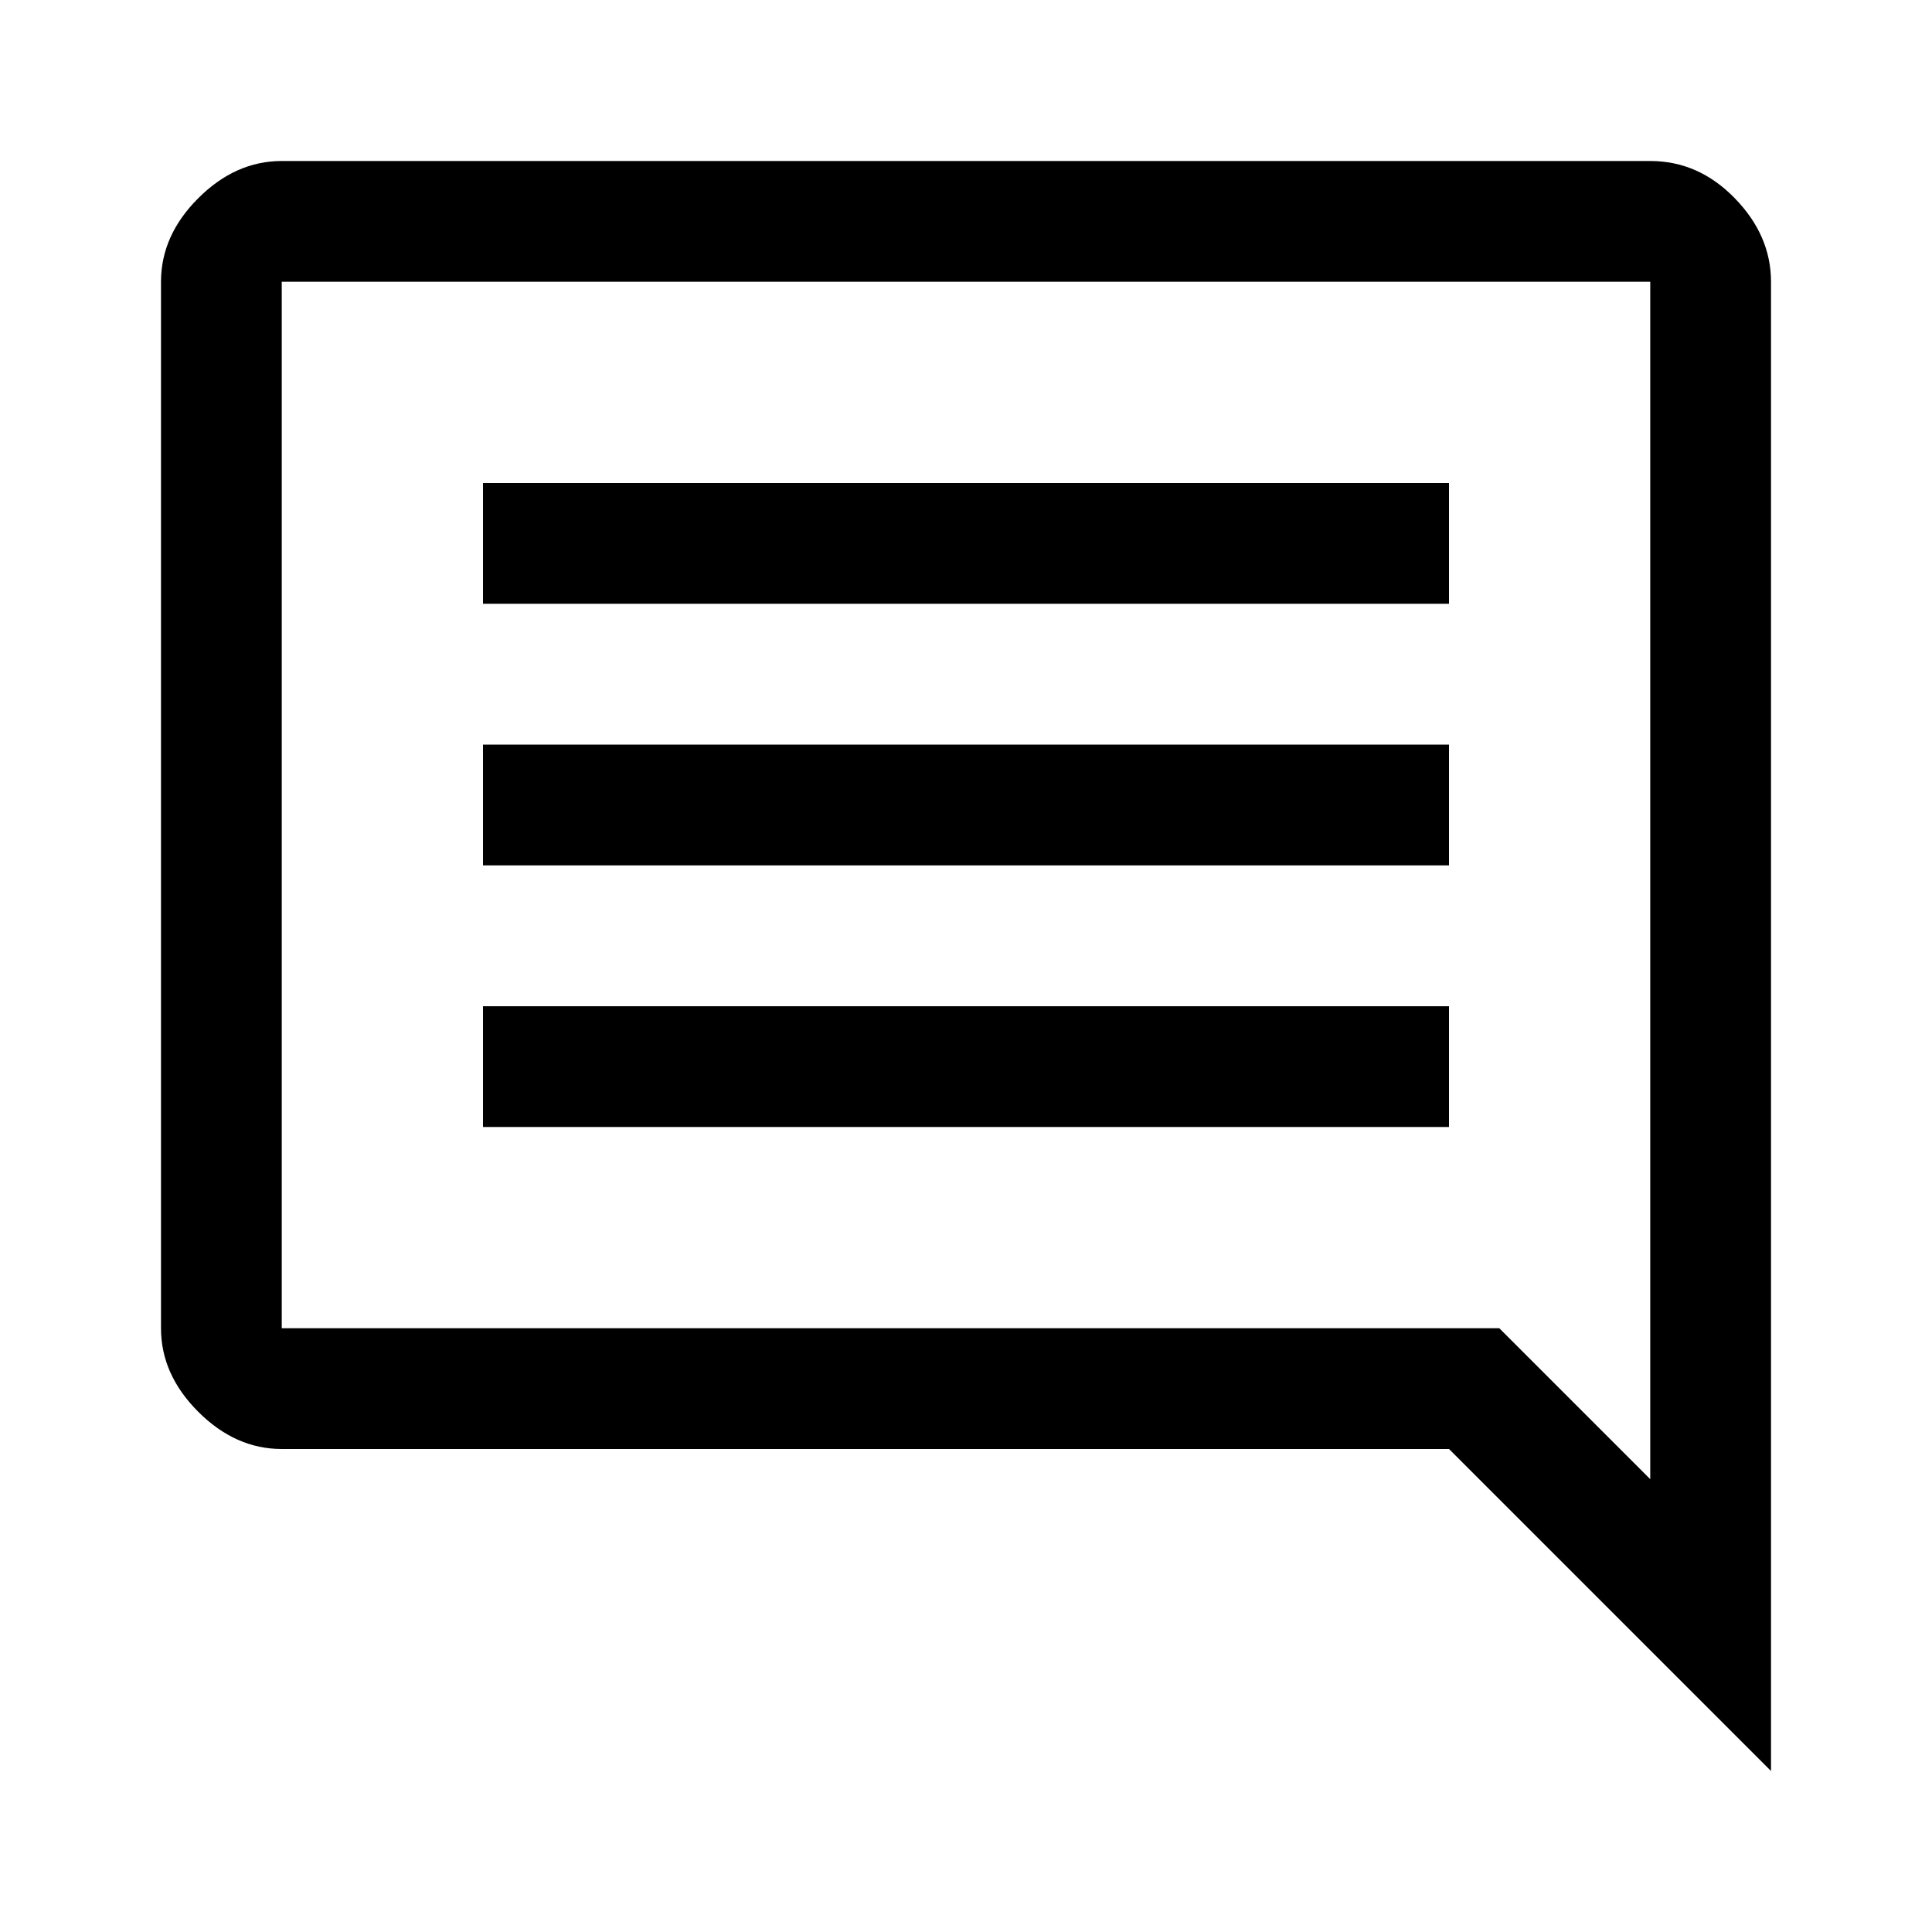
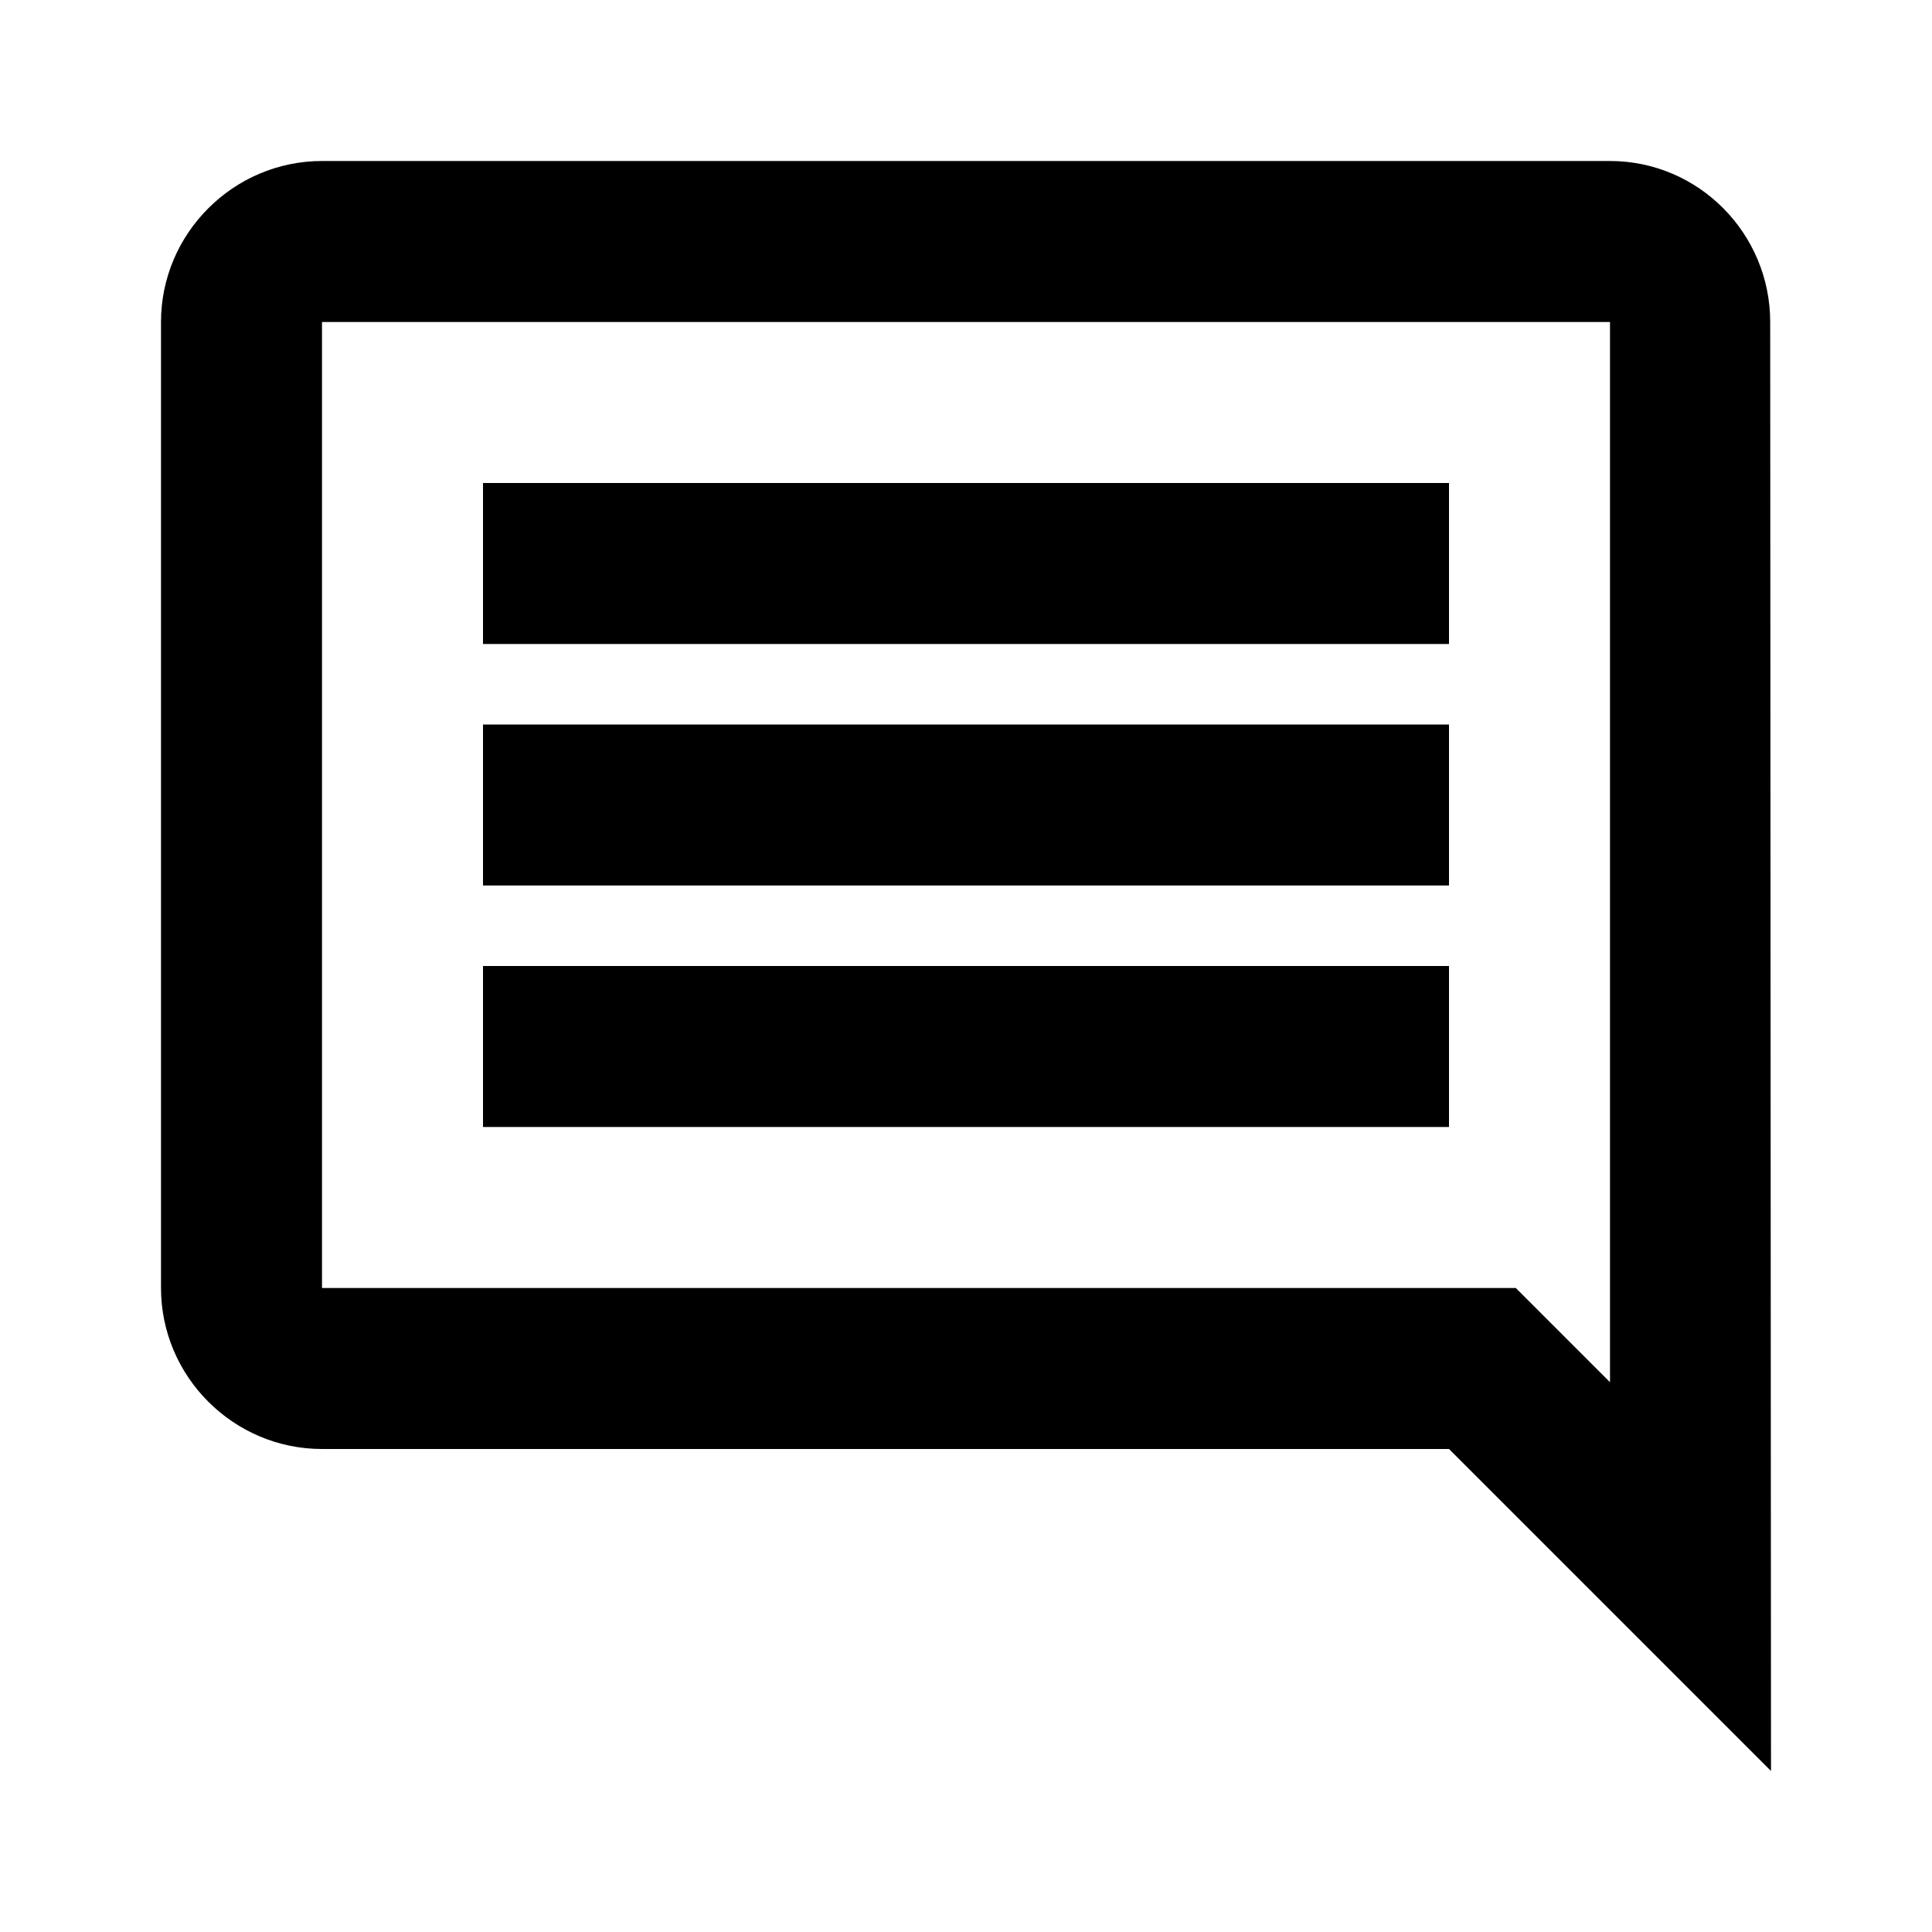
- <svg xmlns="http://www.w3.org/2000/svg" height="48" width="48">
-   <path d="M12 28h24v-3H12Zm0-6.5h24v-3H12Zm0-6.5h24v-3H12Zm32 29-8-8H7q-1.15 0-2.075-.925Q4 34.15 4 33V7q0-1.15.925-2.075Q5.85 4 7 4h34q1.2 0 2.1.925Q44 5.85 44 7ZM7 7v26h30.25L41 36.75V7H7Zm0 0v29.75V7Z" />
+ <svg xmlns="http://www.w3.org/2000/svg" height="24px" viewBox="0 0 24 24" width="24px" fill="#000000">
+   <path d="M0 0h24v24H0V0z" fill="none" />
+   <path d="M21.99 4c0-1.1-.89-2-1.99-2H4c-1.1 0-2 .9-2 2v12c0 1.1.9 2 2 2h14l4 4-.01-18zM20 4v13.17L18.83 16H4V4h16zM6 12h12v2H6zm0-3h12v2H6zm0-3h12v2H6z" />
</svg>
